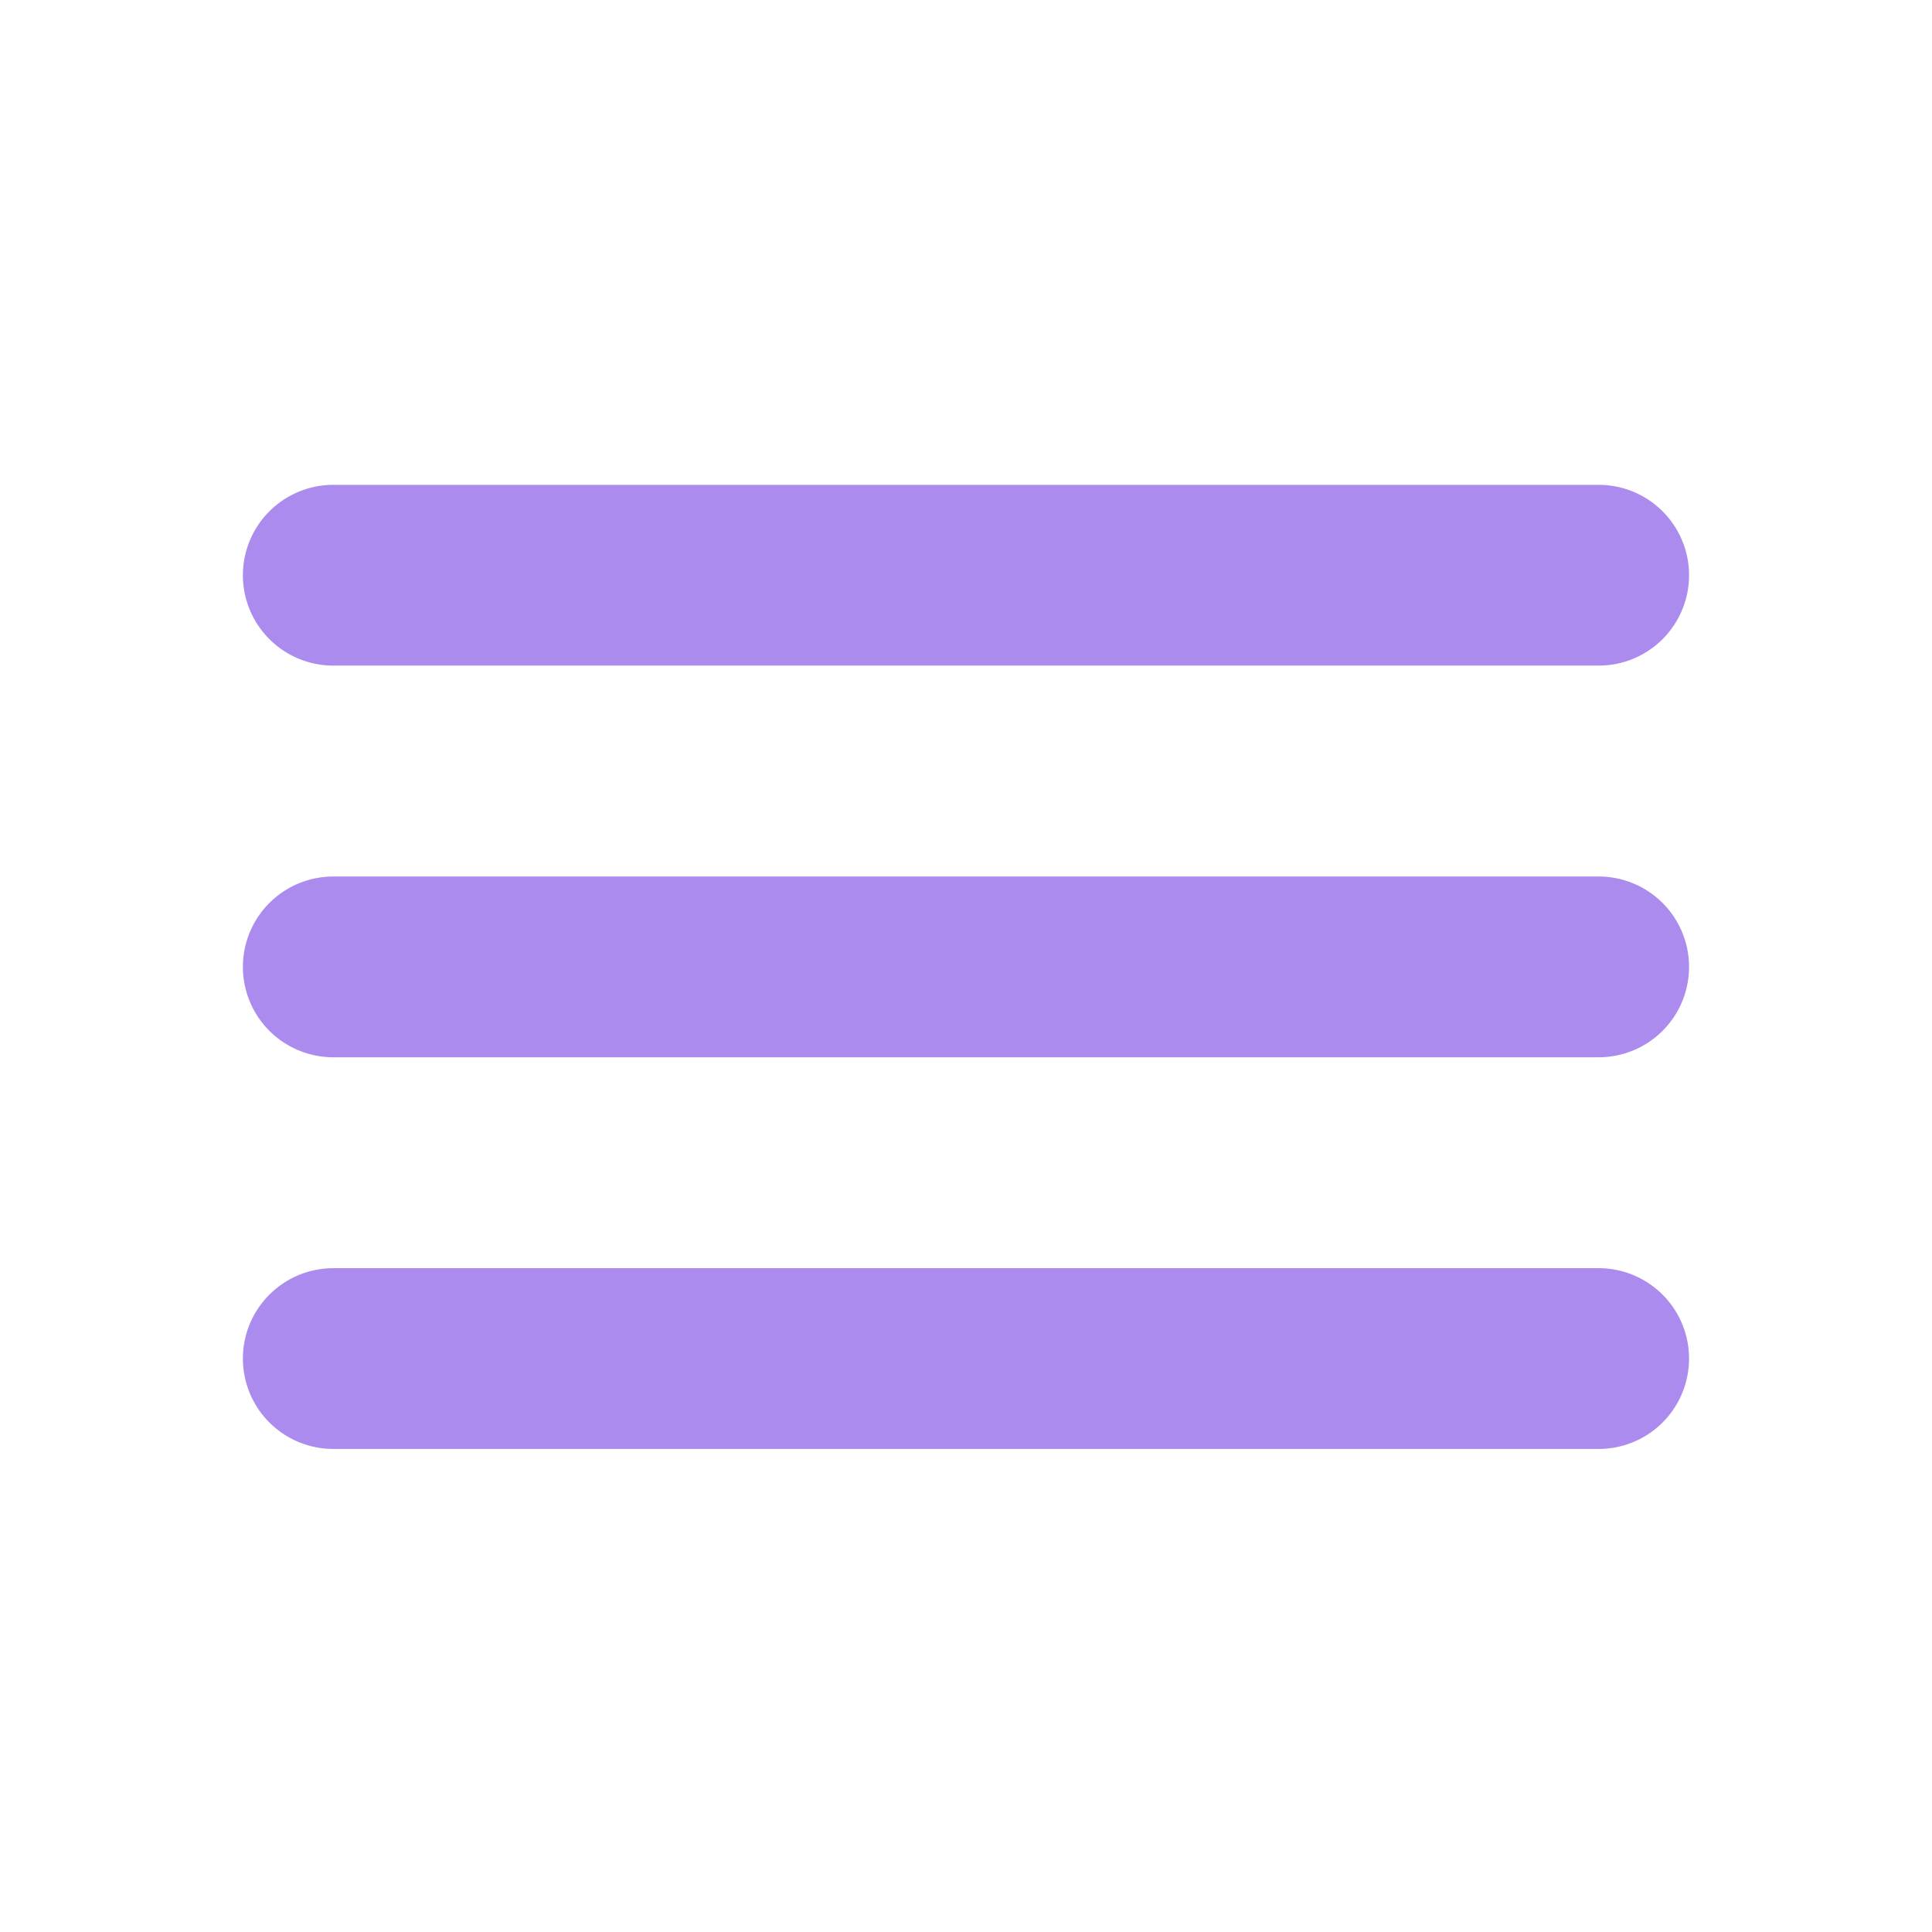
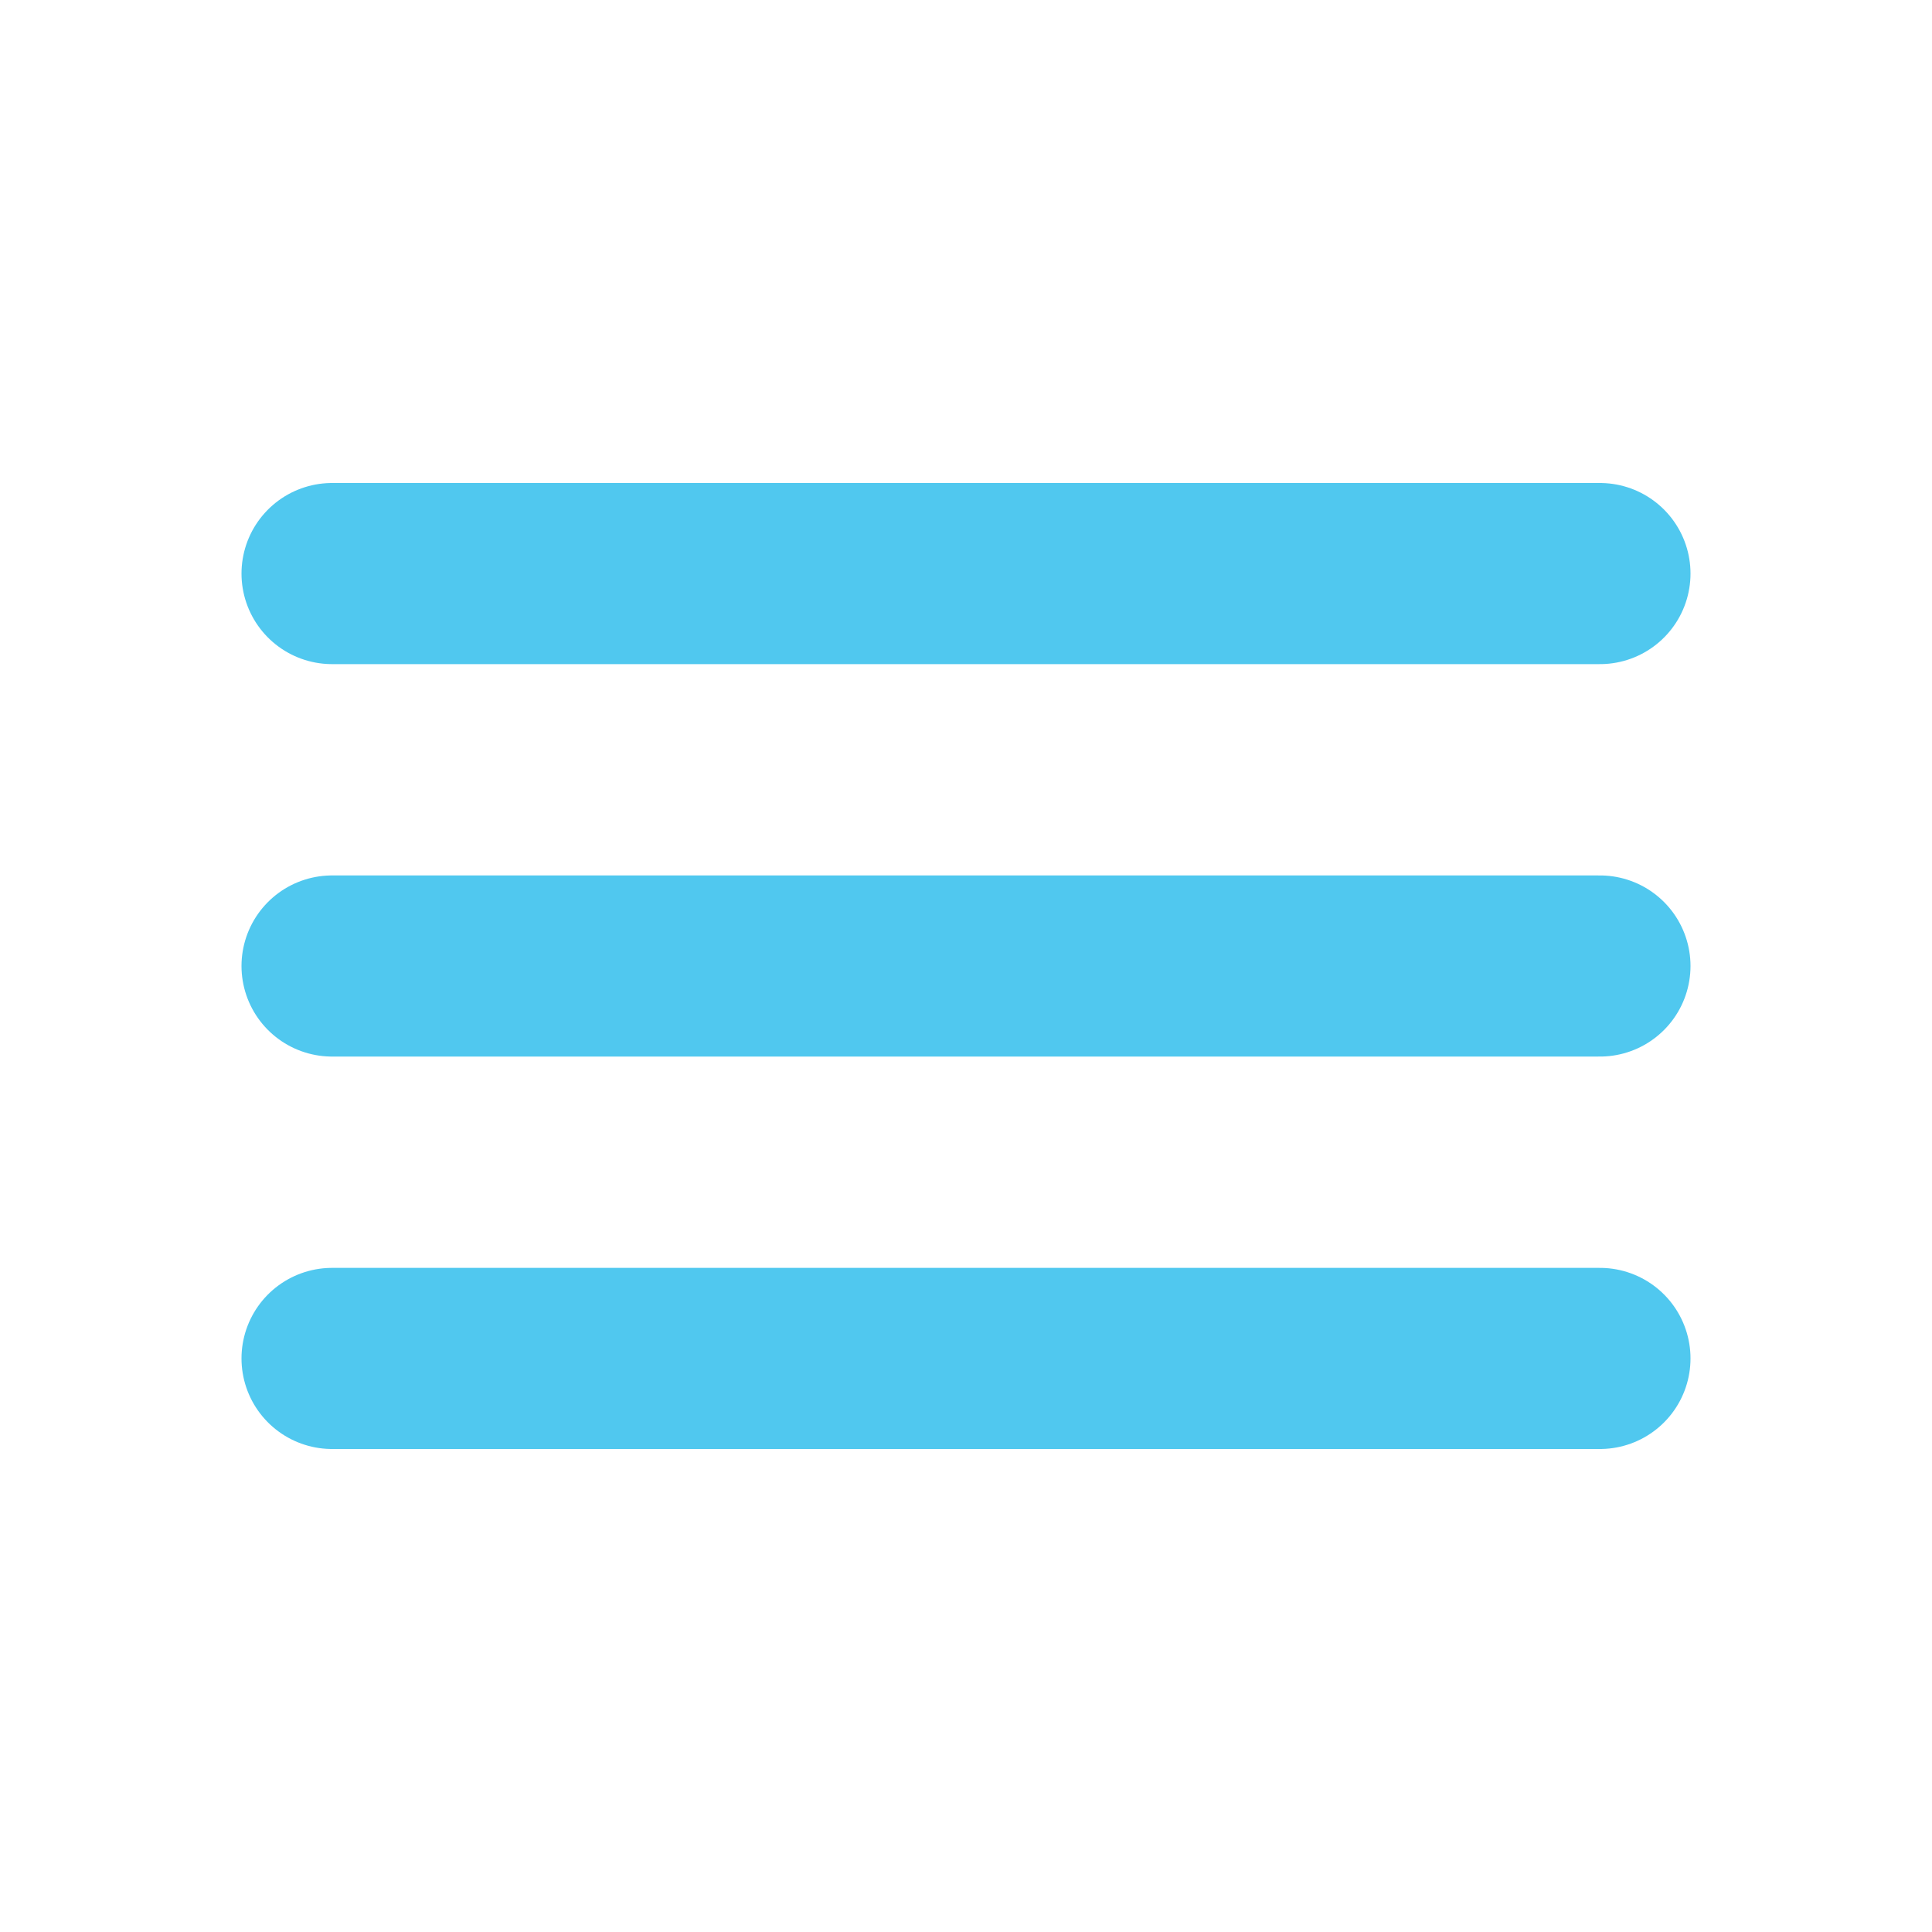
- <svg xmlns="http://www.w3.org/2000/svg" width="513" height="513" viewBox="0 0 513 513" fill="none">
-   <path d="M88.492 152.736H424.492M88.492 256.736H424.492M88.492 360.736H424.492" stroke="#AC8BEE" stroke-width="48" stroke-miterlimit="10" stroke-linecap="round" />
+ <svg xmlns="http://www.w3.org/2000/svg" width="512" height="512" viewBox="0 0 512 512" fill="none">
+   <path d="M88 152H424M88 256H424M88 360H424" stroke="#50C8EF" stroke-width="48" stroke-miterlimit="10" stroke-linecap="round" />
</svg>
